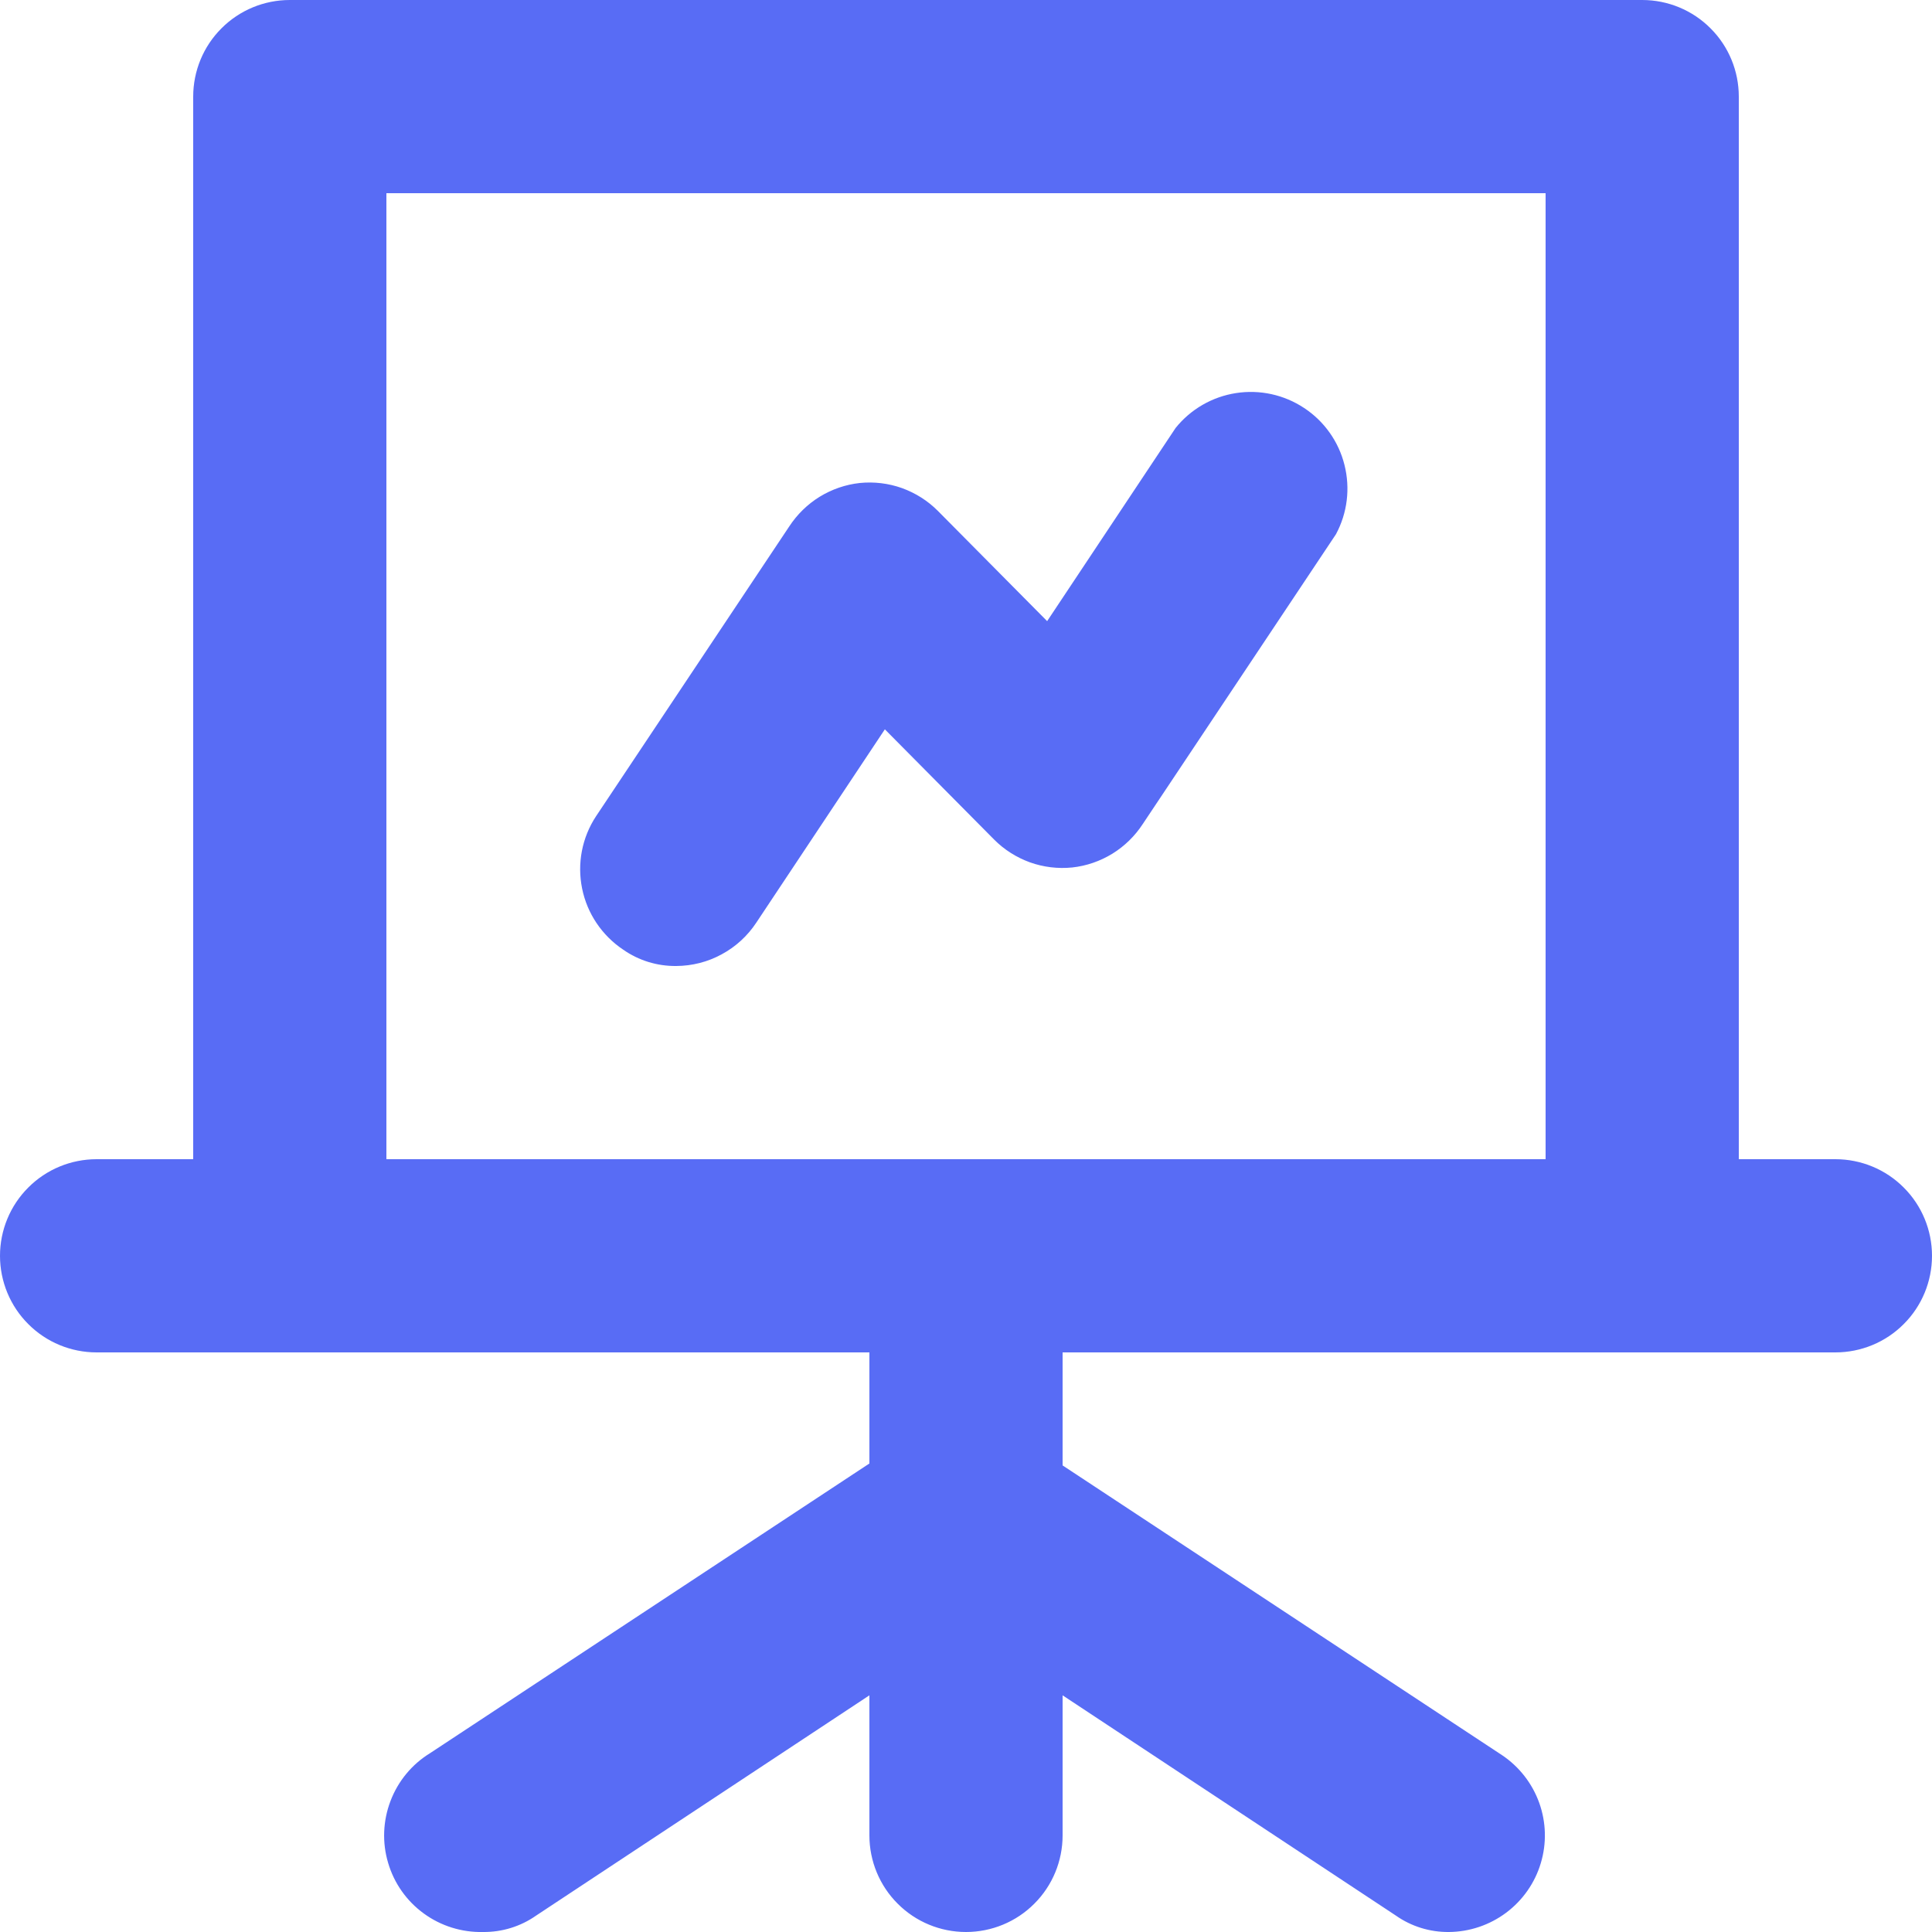
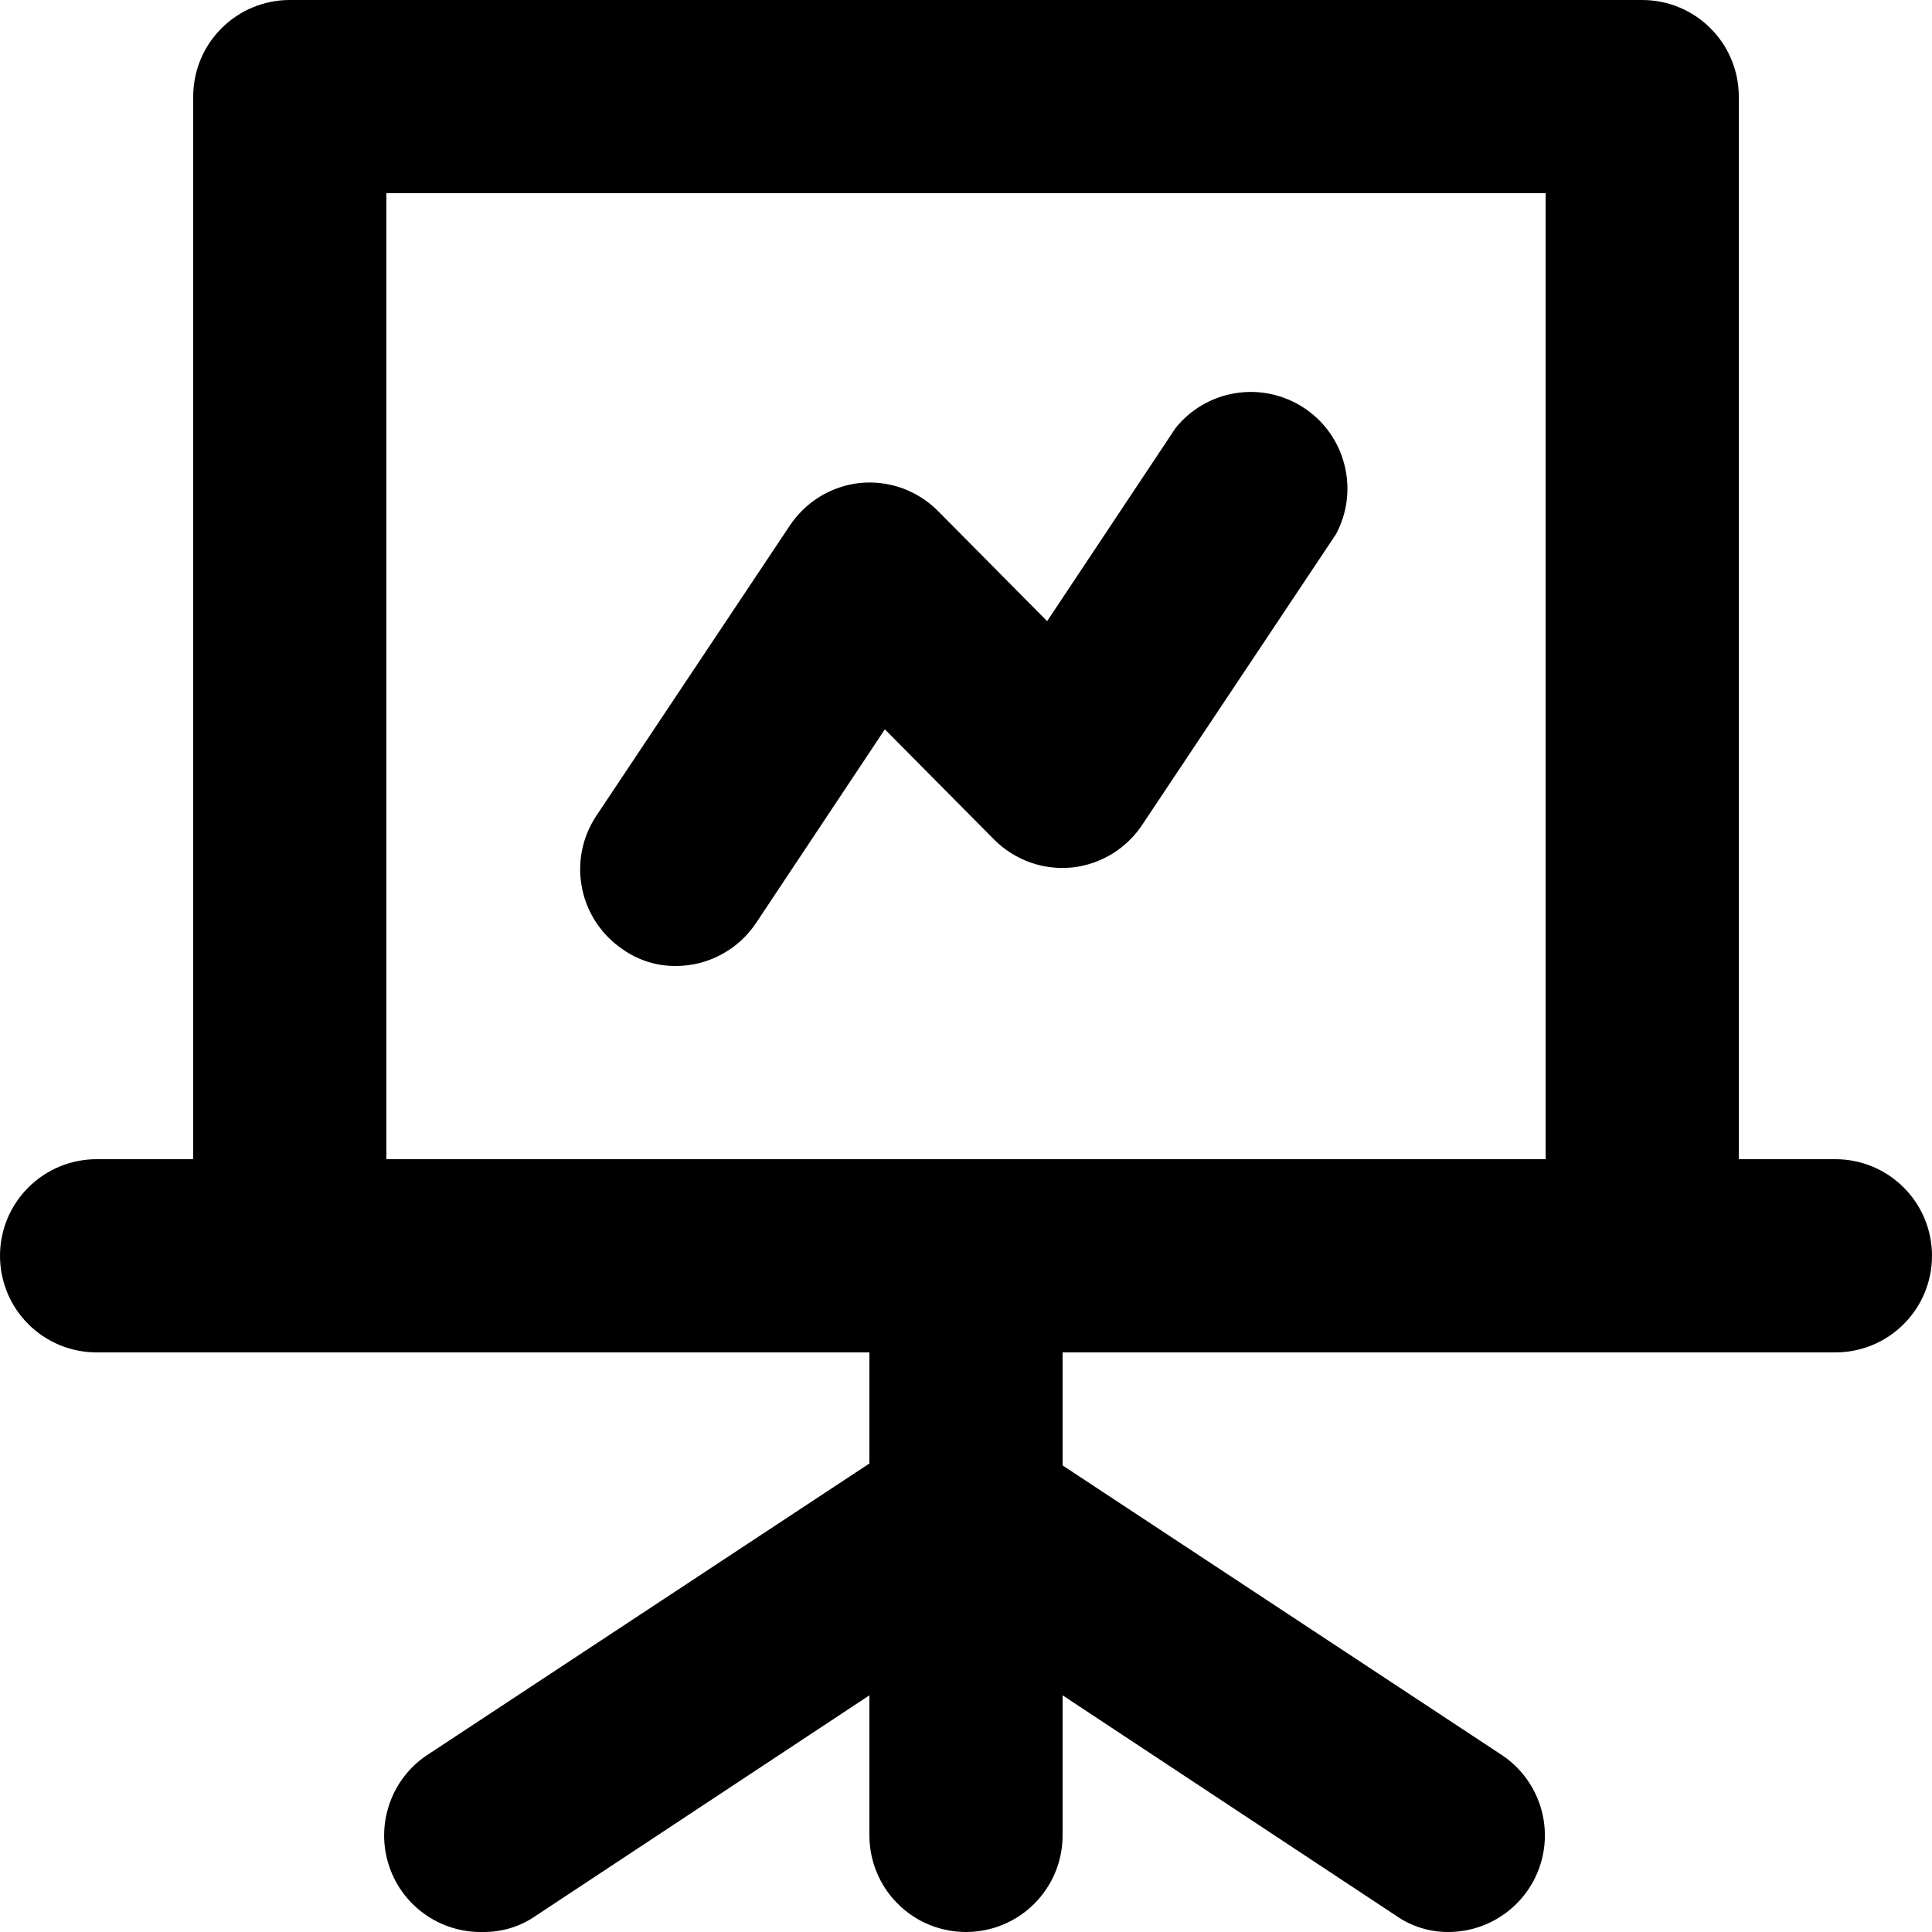
- <svg xmlns="http://www.w3.org/2000/svg" width="20" height="20" viewBox="0 0 20 20" fill="none">
-   <path d="M19 12H18V1C18 0.735 17.895 0.48 17.707 0.293C17.52 0.105 17.265 0 17 0H3C2.735 0 2.48 0.105 2.293 0.293C2.105 0.48 2 0.735 2 1V12H1C0.735 12 0.48 12.105 0.293 12.293C0.105 12.48 0 12.735 0 13C0 13.265 0.105 13.52 0.293 13.707C0.48 13.895 0.735 14 1 14H9V15.15L4.45 18.15C4.263 18.265 4.12 18.439 4.042 18.645C3.964 18.85 3.955 19.075 4.018 19.285C4.08 19.496 4.21 19.68 4.388 19.809C4.565 19.938 4.781 20.005 5 20C5.197 20.002 5.389 19.943 5.55 19.83L9 17.55V19C9 19.265 9.105 19.52 9.293 19.707C9.48 19.895 9.735 20 10 20C10.265 20 10.52 19.895 10.707 19.707C10.895 19.52 11 19.265 11 19V17.55L14.45 19.83C14.611 19.943 14.803 20.002 15 20C15.214 19.998 15.421 19.928 15.592 19.8C15.763 19.672 15.889 19.492 15.95 19.288C16.012 19.083 16.006 18.864 15.934 18.663C15.862 18.462 15.727 18.289 15.55 18.17L11 15.17V14H19C19.265 14 19.52 13.895 19.707 13.707C19.895 13.52 20 13.265 20 13C20 12.735 19.895 12.48 19.707 12.293C19.52 12.105 19.265 12 19 12ZM16 12H4V2H16V12ZM7 10C7.165 9.999 7.327 9.958 7.471 9.879C7.616 9.801 7.739 9.688 7.83 9.55L9.16 7.55L10.29 8.69C10.395 8.796 10.522 8.876 10.662 8.927C10.802 8.977 10.952 8.995 11.1 8.98C11.247 8.964 11.389 8.915 11.516 8.837C11.642 8.759 11.749 8.654 11.83 8.53L13.83 5.53C13.948 5.31 13.979 5.055 13.918 4.813C13.858 4.572 13.709 4.361 13.501 4.224C13.293 4.086 13.042 4.031 12.796 4.069C12.549 4.107 12.326 4.236 12.17 4.43L10.84 6.43L9.71 5.29C9.605 5.184 9.478 5.104 9.338 5.053C9.198 5.003 9.048 4.985 8.9 5C8.753 5.016 8.611 5.065 8.484 5.143C8.358 5.221 8.251 5.326 8.17 5.45L6.17 8.45C6.025 8.67 5.973 8.939 6.026 9.198C6.078 9.456 6.231 9.683 6.45 9.83C6.611 9.943 6.803 10.002 7 10V10Z" fill="#586CF5" />
+ <svg xmlns="http://www.w3.org/2000/svg" width="20" height="20" viewBox="0 0 20 20">
+   <path d="M19 12H18V1C18 0.735 17.895 0.48 17.707 0.293C17.52 0.105 17.265 0 17 0H3C2.735 0 2.48 0.105 2.293 0.293C2.105 0.48 2 0.735 2 1V12H1C0.735 12 0.48 12.105 0.293 12.293C0.105 12.48 0 12.735 0 13C0 13.265 0.105 13.52 0.293 13.707C0.48 13.895 0.735 14 1 14H9V15.15L4.45 18.15C4.263 18.265 4.12 18.439 4.042 18.645C3.964 18.85 3.955 19.075 4.018 19.285C4.08 19.496 4.21 19.68 4.388 19.809C4.565 19.938 4.781 20.005 5 20C5.197 20.002 5.389 19.943 5.55 19.83L9 17.55V19C9 19.265 9.105 19.52 9.293 19.707C9.48 19.895 9.735 20 10 20C10.265 20 10.52 19.895 10.707 19.707C10.895 19.52 11 19.265 11 19V17.55L14.45 19.83C14.611 19.943 14.803 20.002 15 20C15.214 19.998 15.421 19.928 15.592 19.8C15.763 19.672 15.889 19.492 15.95 19.288C16.012 19.083 16.006 18.864 15.934 18.663C15.862 18.462 15.727 18.289 15.55 18.17L11 15.17V14H19C19.265 14 19.52 13.895 19.707 13.707C19.895 13.52 20 13.265 20 13C20 12.735 19.895 12.48 19.707 12.293C19.52 12.105 19.265 12 19 12ZM16 12H4V2H16V12ZM7 10C7.165 9.999 7.327 9.958 7.471 9.879C7.616 9.801 7.739 9.688 7.83 9.55L9.16 7.55L10.29 8.69C10.395 8.796 10.522 8.876 10.662 8.927C10.802 8.977 10.952 8.995 11.1 8.98C11.247 8.964 11.389 8.915 11.516 8.837C11.642 8.759 11.749 8.654 11.83 8.53L13.83 5.53C13.948 5.31 13.979 5.055 13.918 4.813C13.858 4.572 13.709 4.361 13.501 4.224C13.293 4.086 13.042 4.031 12.796 4.069C12.549 4.107 12.326 4.236 12.17 4.43L10.84 6.43L9.71 5.29C9.605 5.184 9.478 5.104 9.338 5.053C9.198 5.003 9.048 4.985 8.9 5C8.753 5.016 8.611 5.065 8.484 5.143C8.358 5.221 8.251 5.326 8.17 5.45L6.17 8.45C6.025 8.67 5.973 8.939 6.026 9.198C6.078 9.456 6.231 9.683 6.45 9.83C6.611 9.943 6.803 10.002 7 10V10Z" />
</svg>
